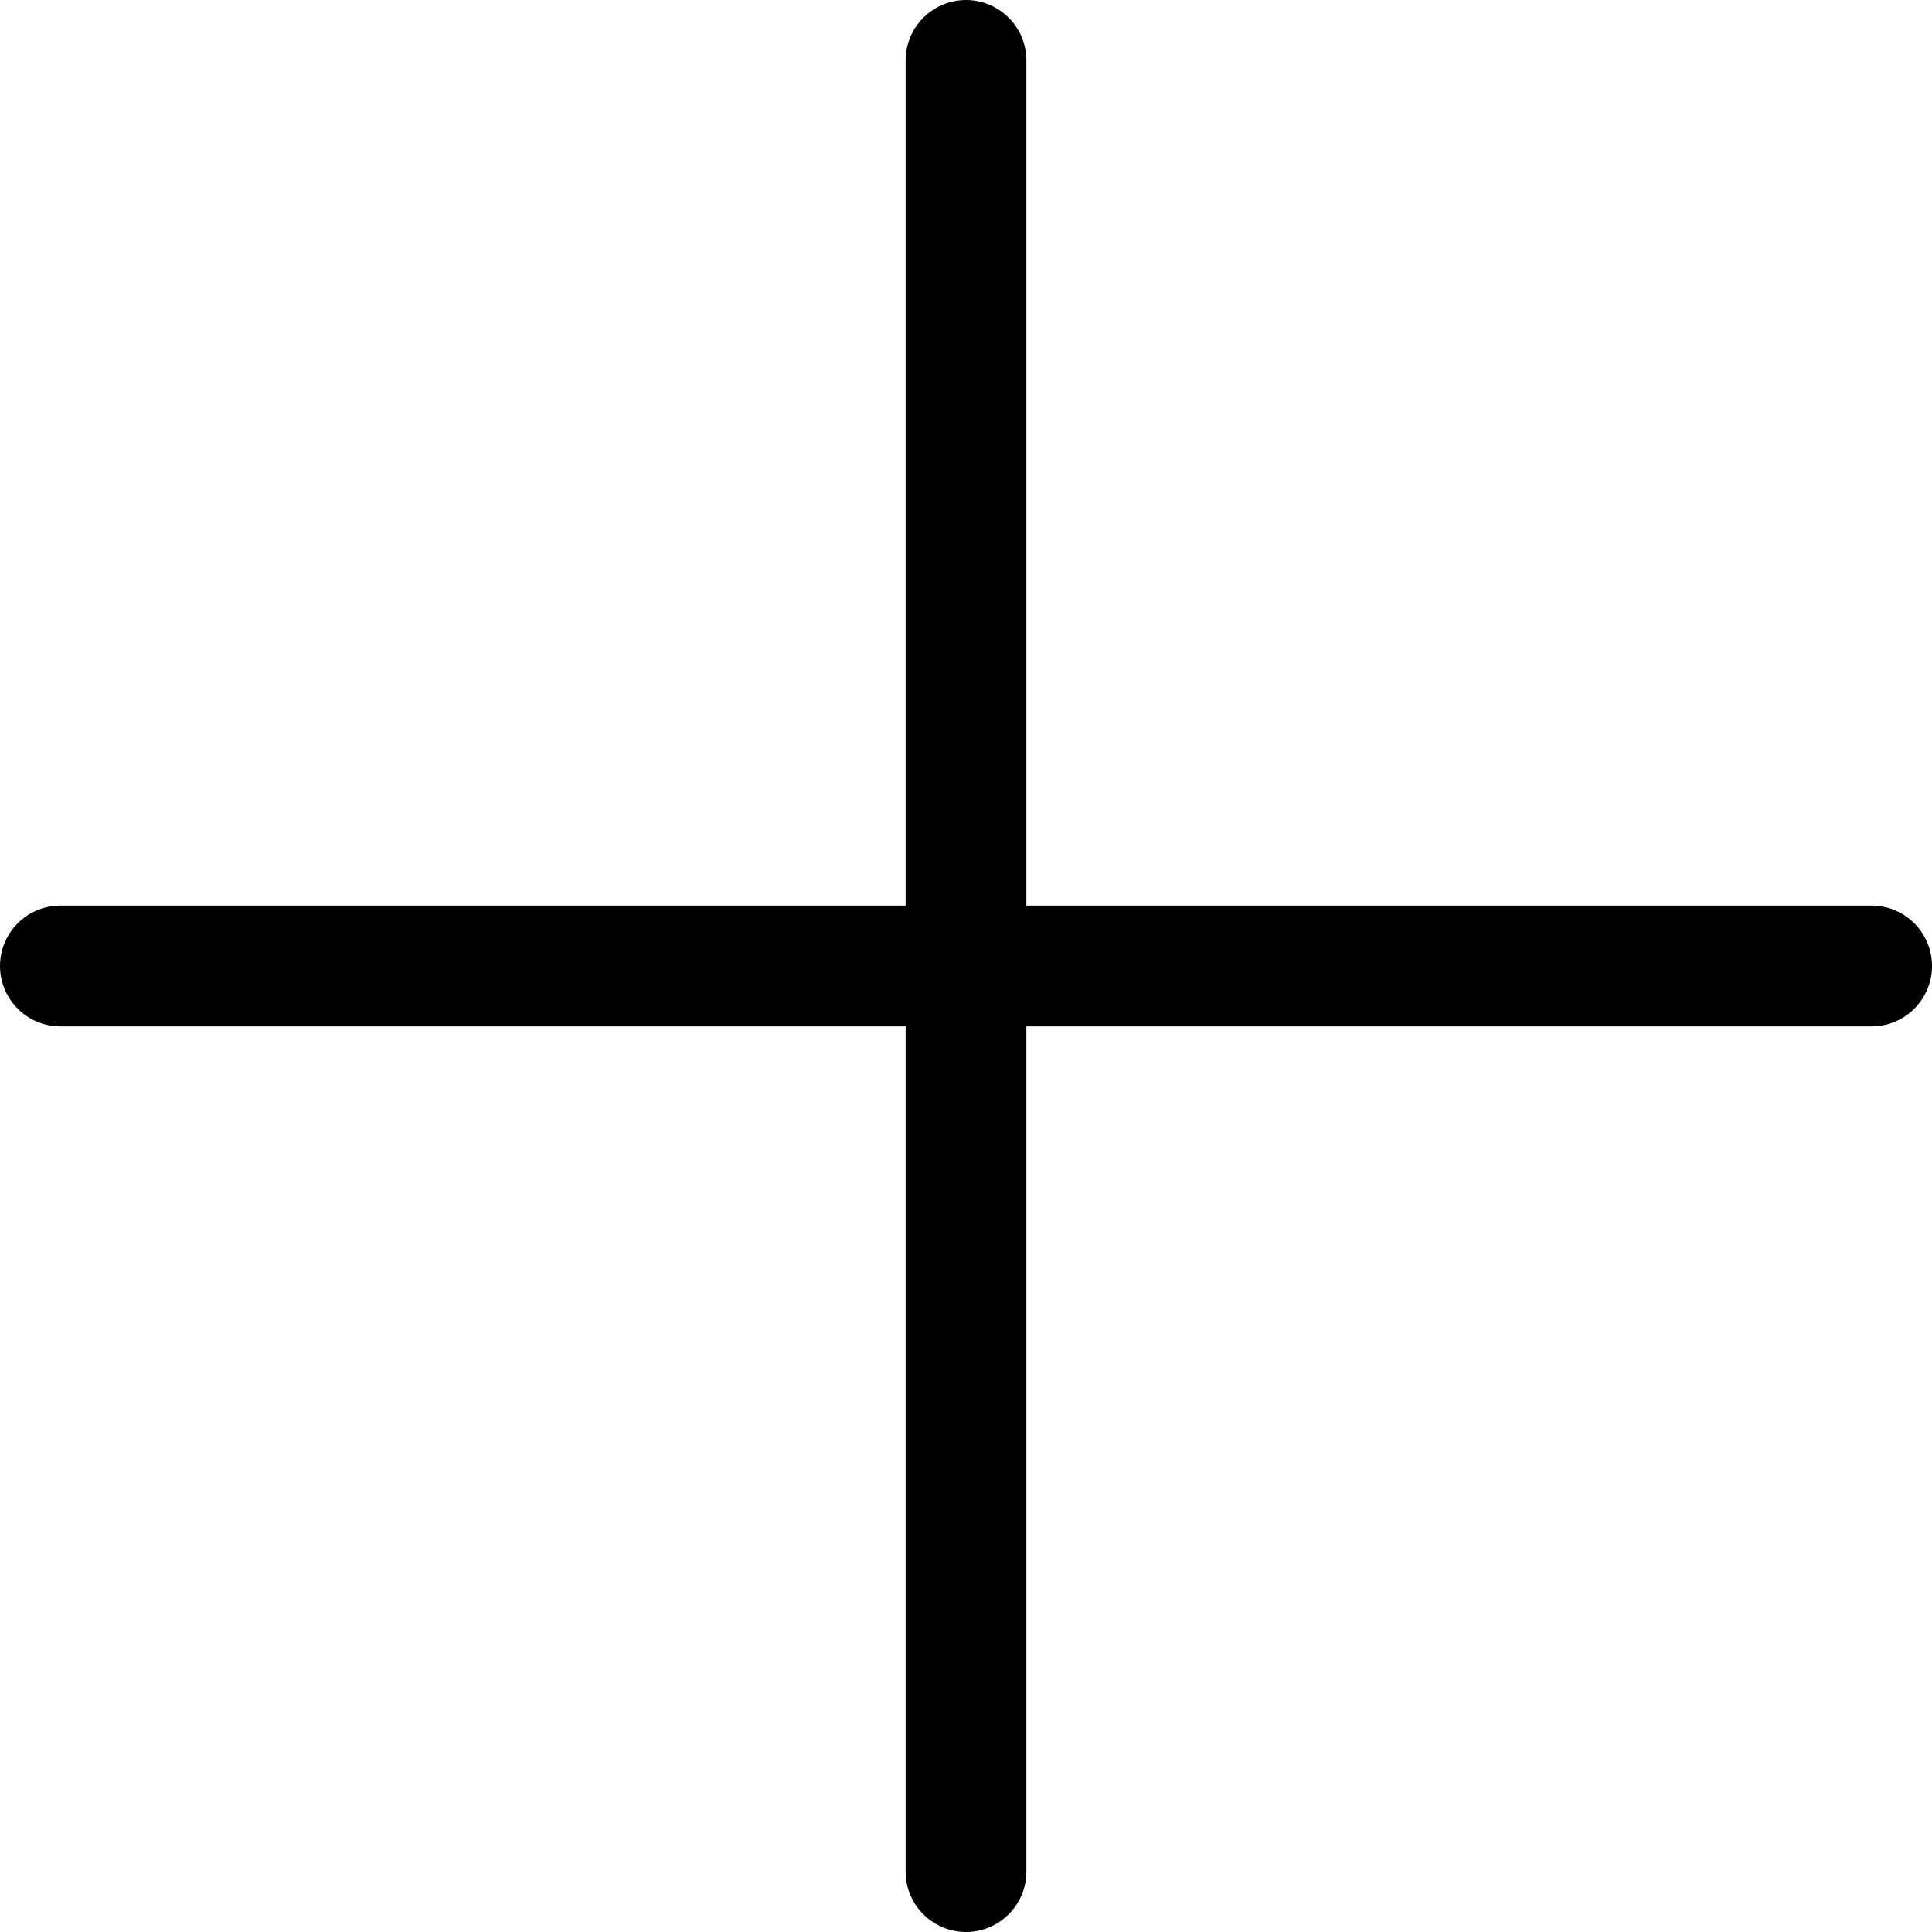
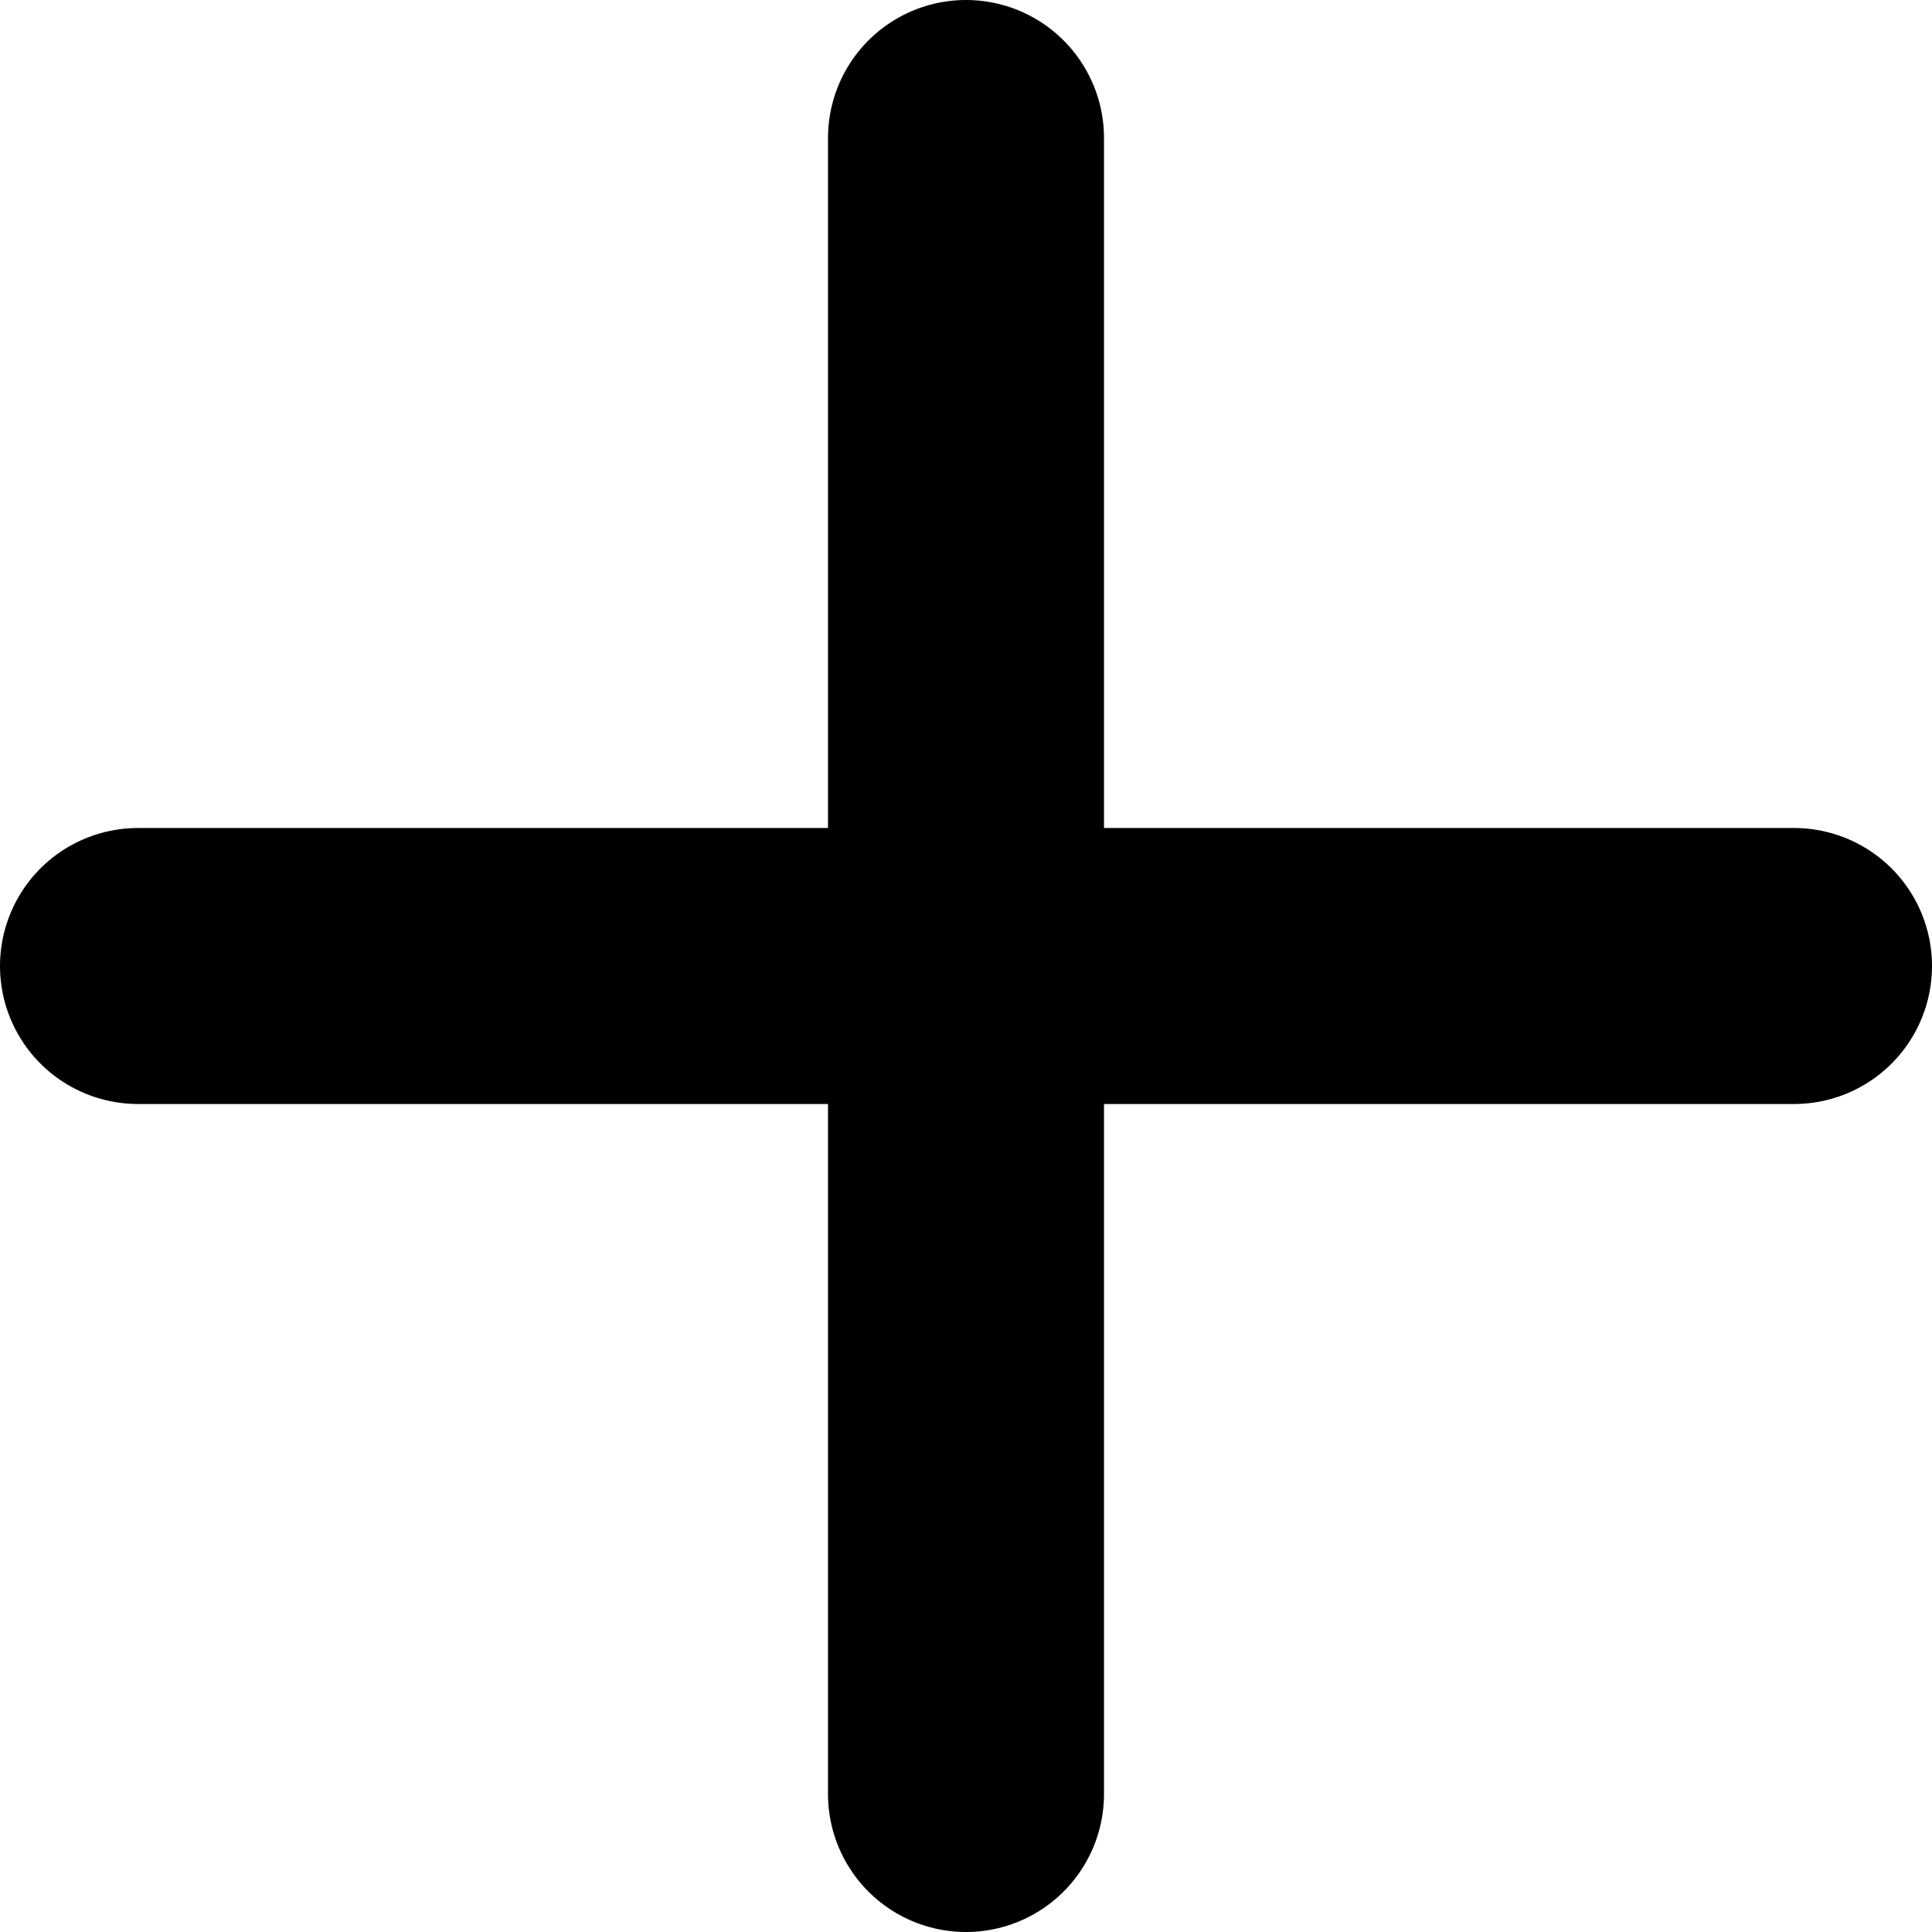
- <svg xmlns="http://www.w3.org/2000/svg" version="1.1" id="Layer_1" x="0" y="0" viewBox="0 0 24 24" xml:space="preserve">
-   <path vector-effect="non-scaling-stroke" fill="none" stroke="currentColor" stroke-width="1.5" stroke-linecap="round" stroke-linejoin="round" d="M.75 12h22.5M12 .75v22.5" />
+ <svg xmlns="http://www.w3.org/2000/svg" version="1.1" id="Layer_1" x="0" y="0" viewBox="0 0 14 14" xml:space="preserve">
+   <g id="add" transform="translate(.25 .25)" fill="none" stroke="currentColor" stroke-width="2" stroke-linecap="round" stroke-linejoin="round">
+     <path id="Line_42" d="M.75 6.75h12" />
+     <path id="Line_43" d="M6.75.75v12" />
+   </g>
</svg>
